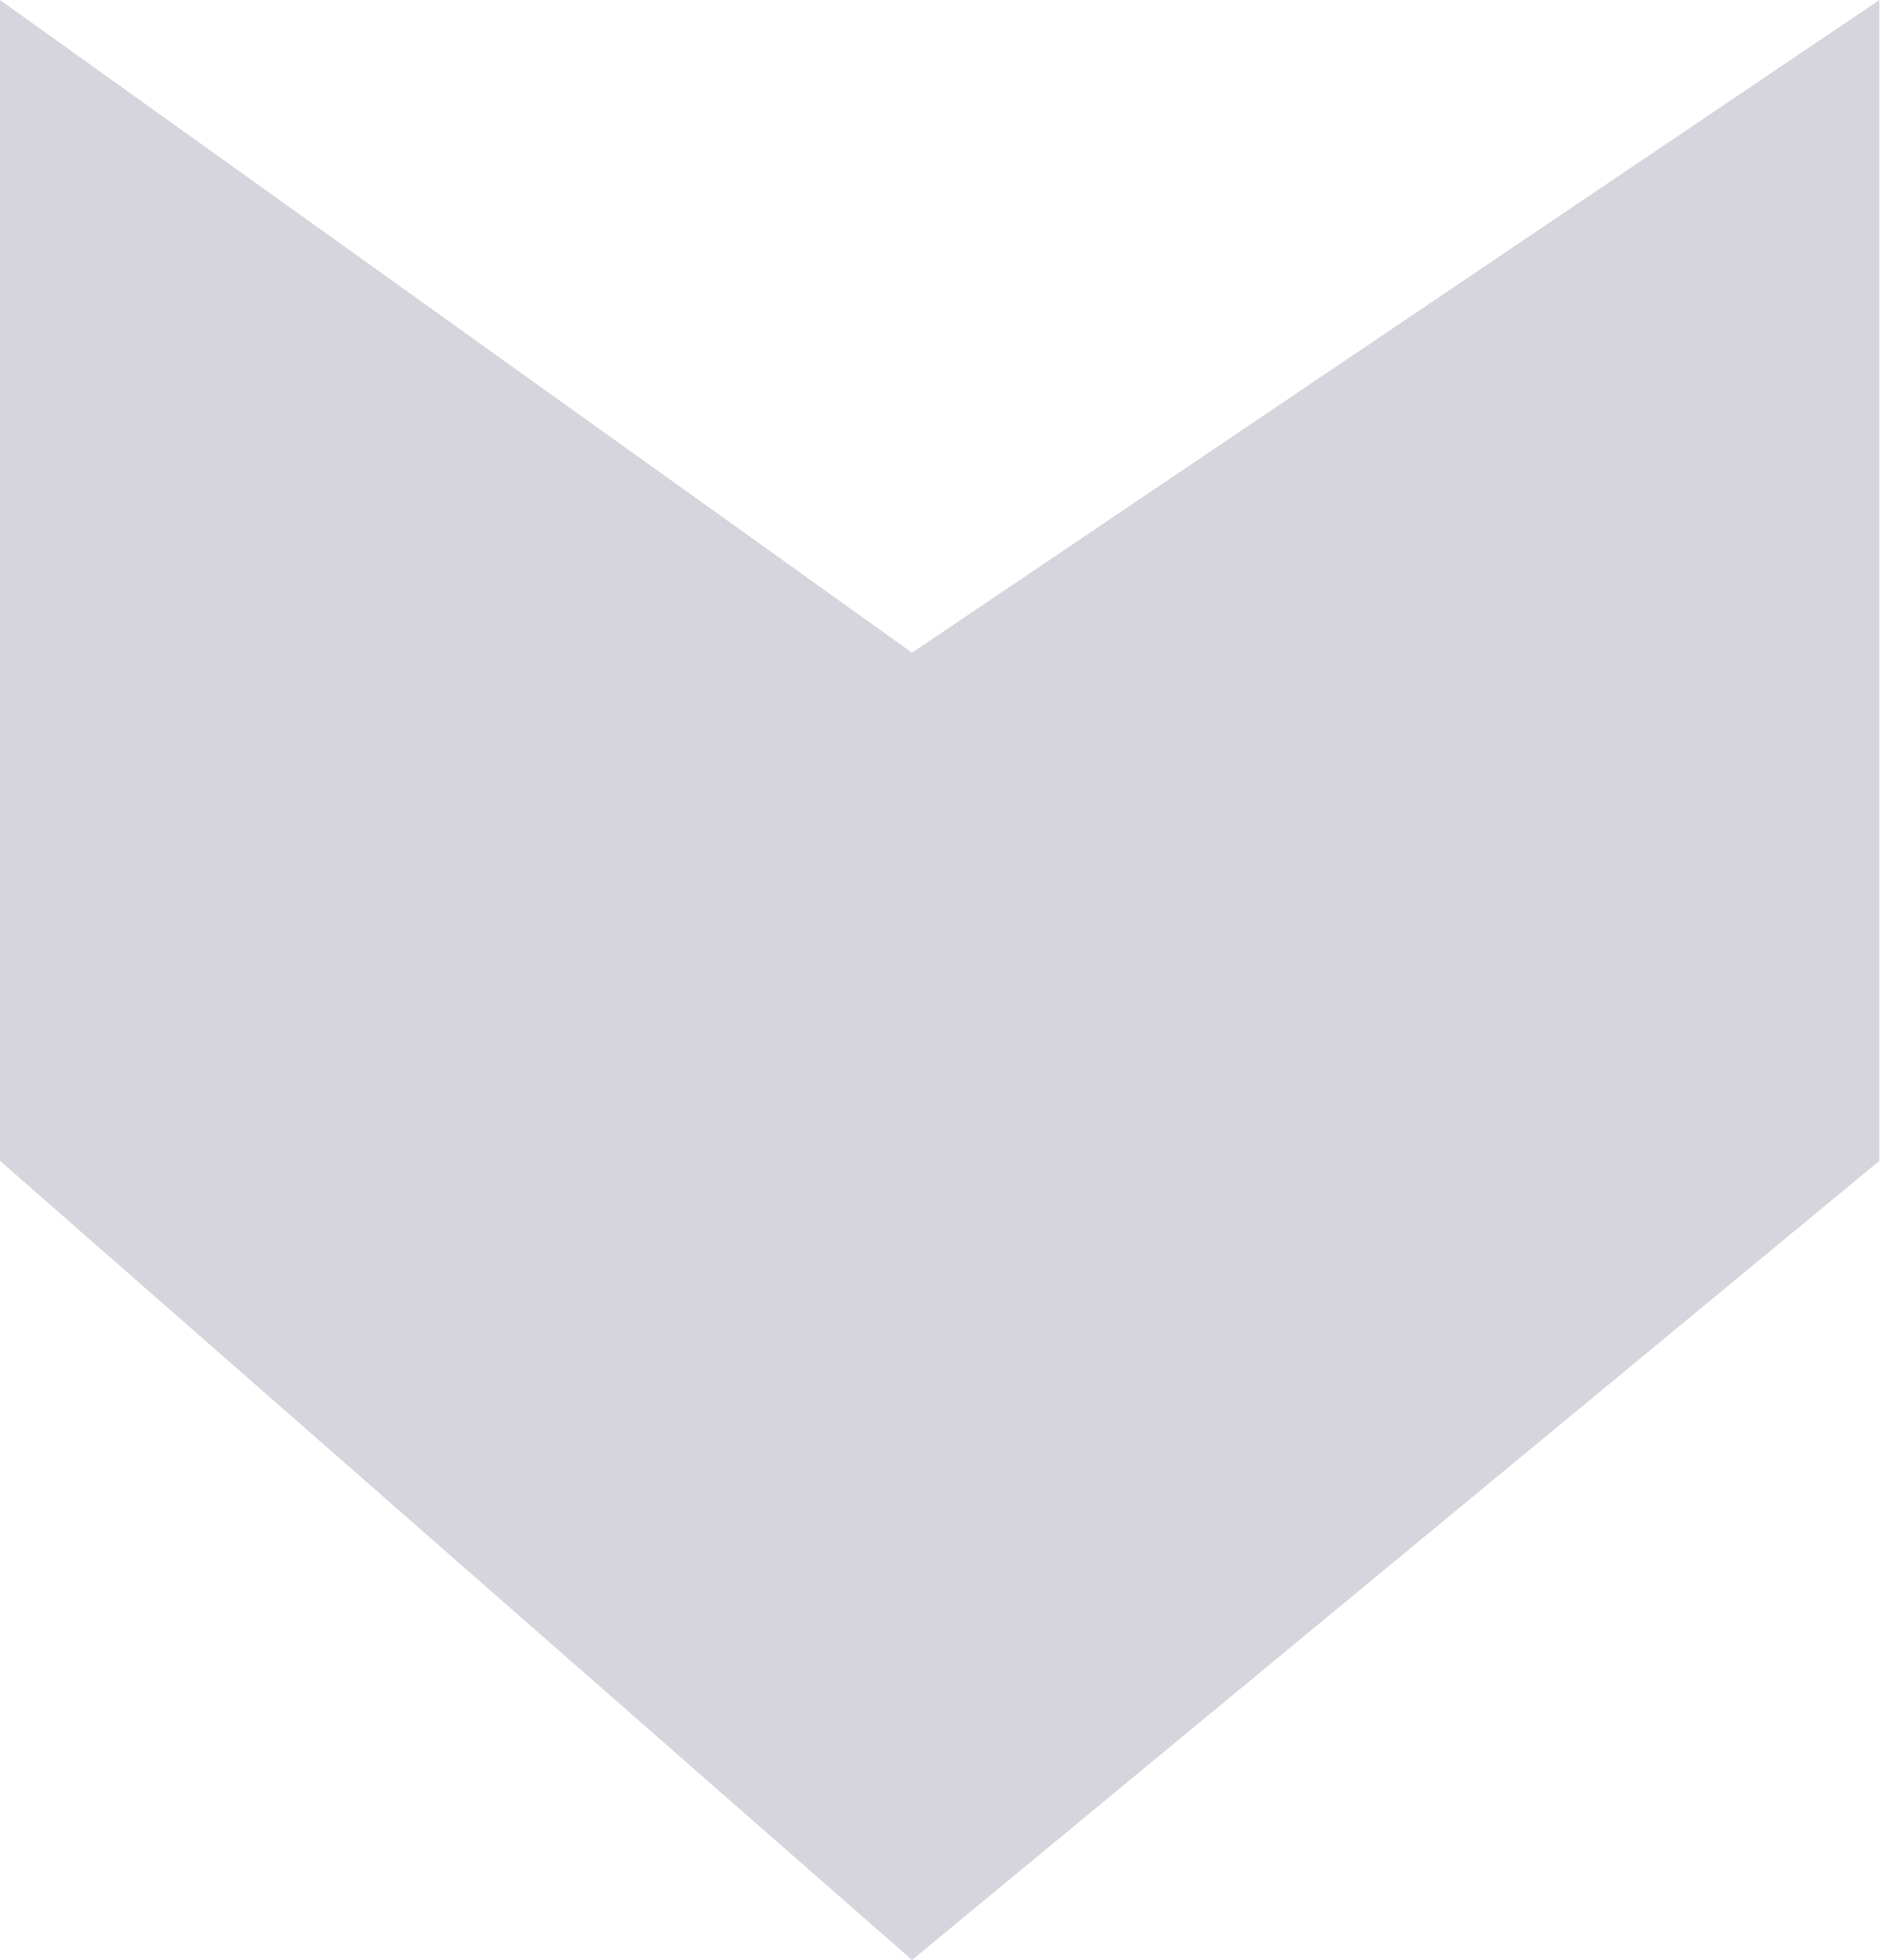
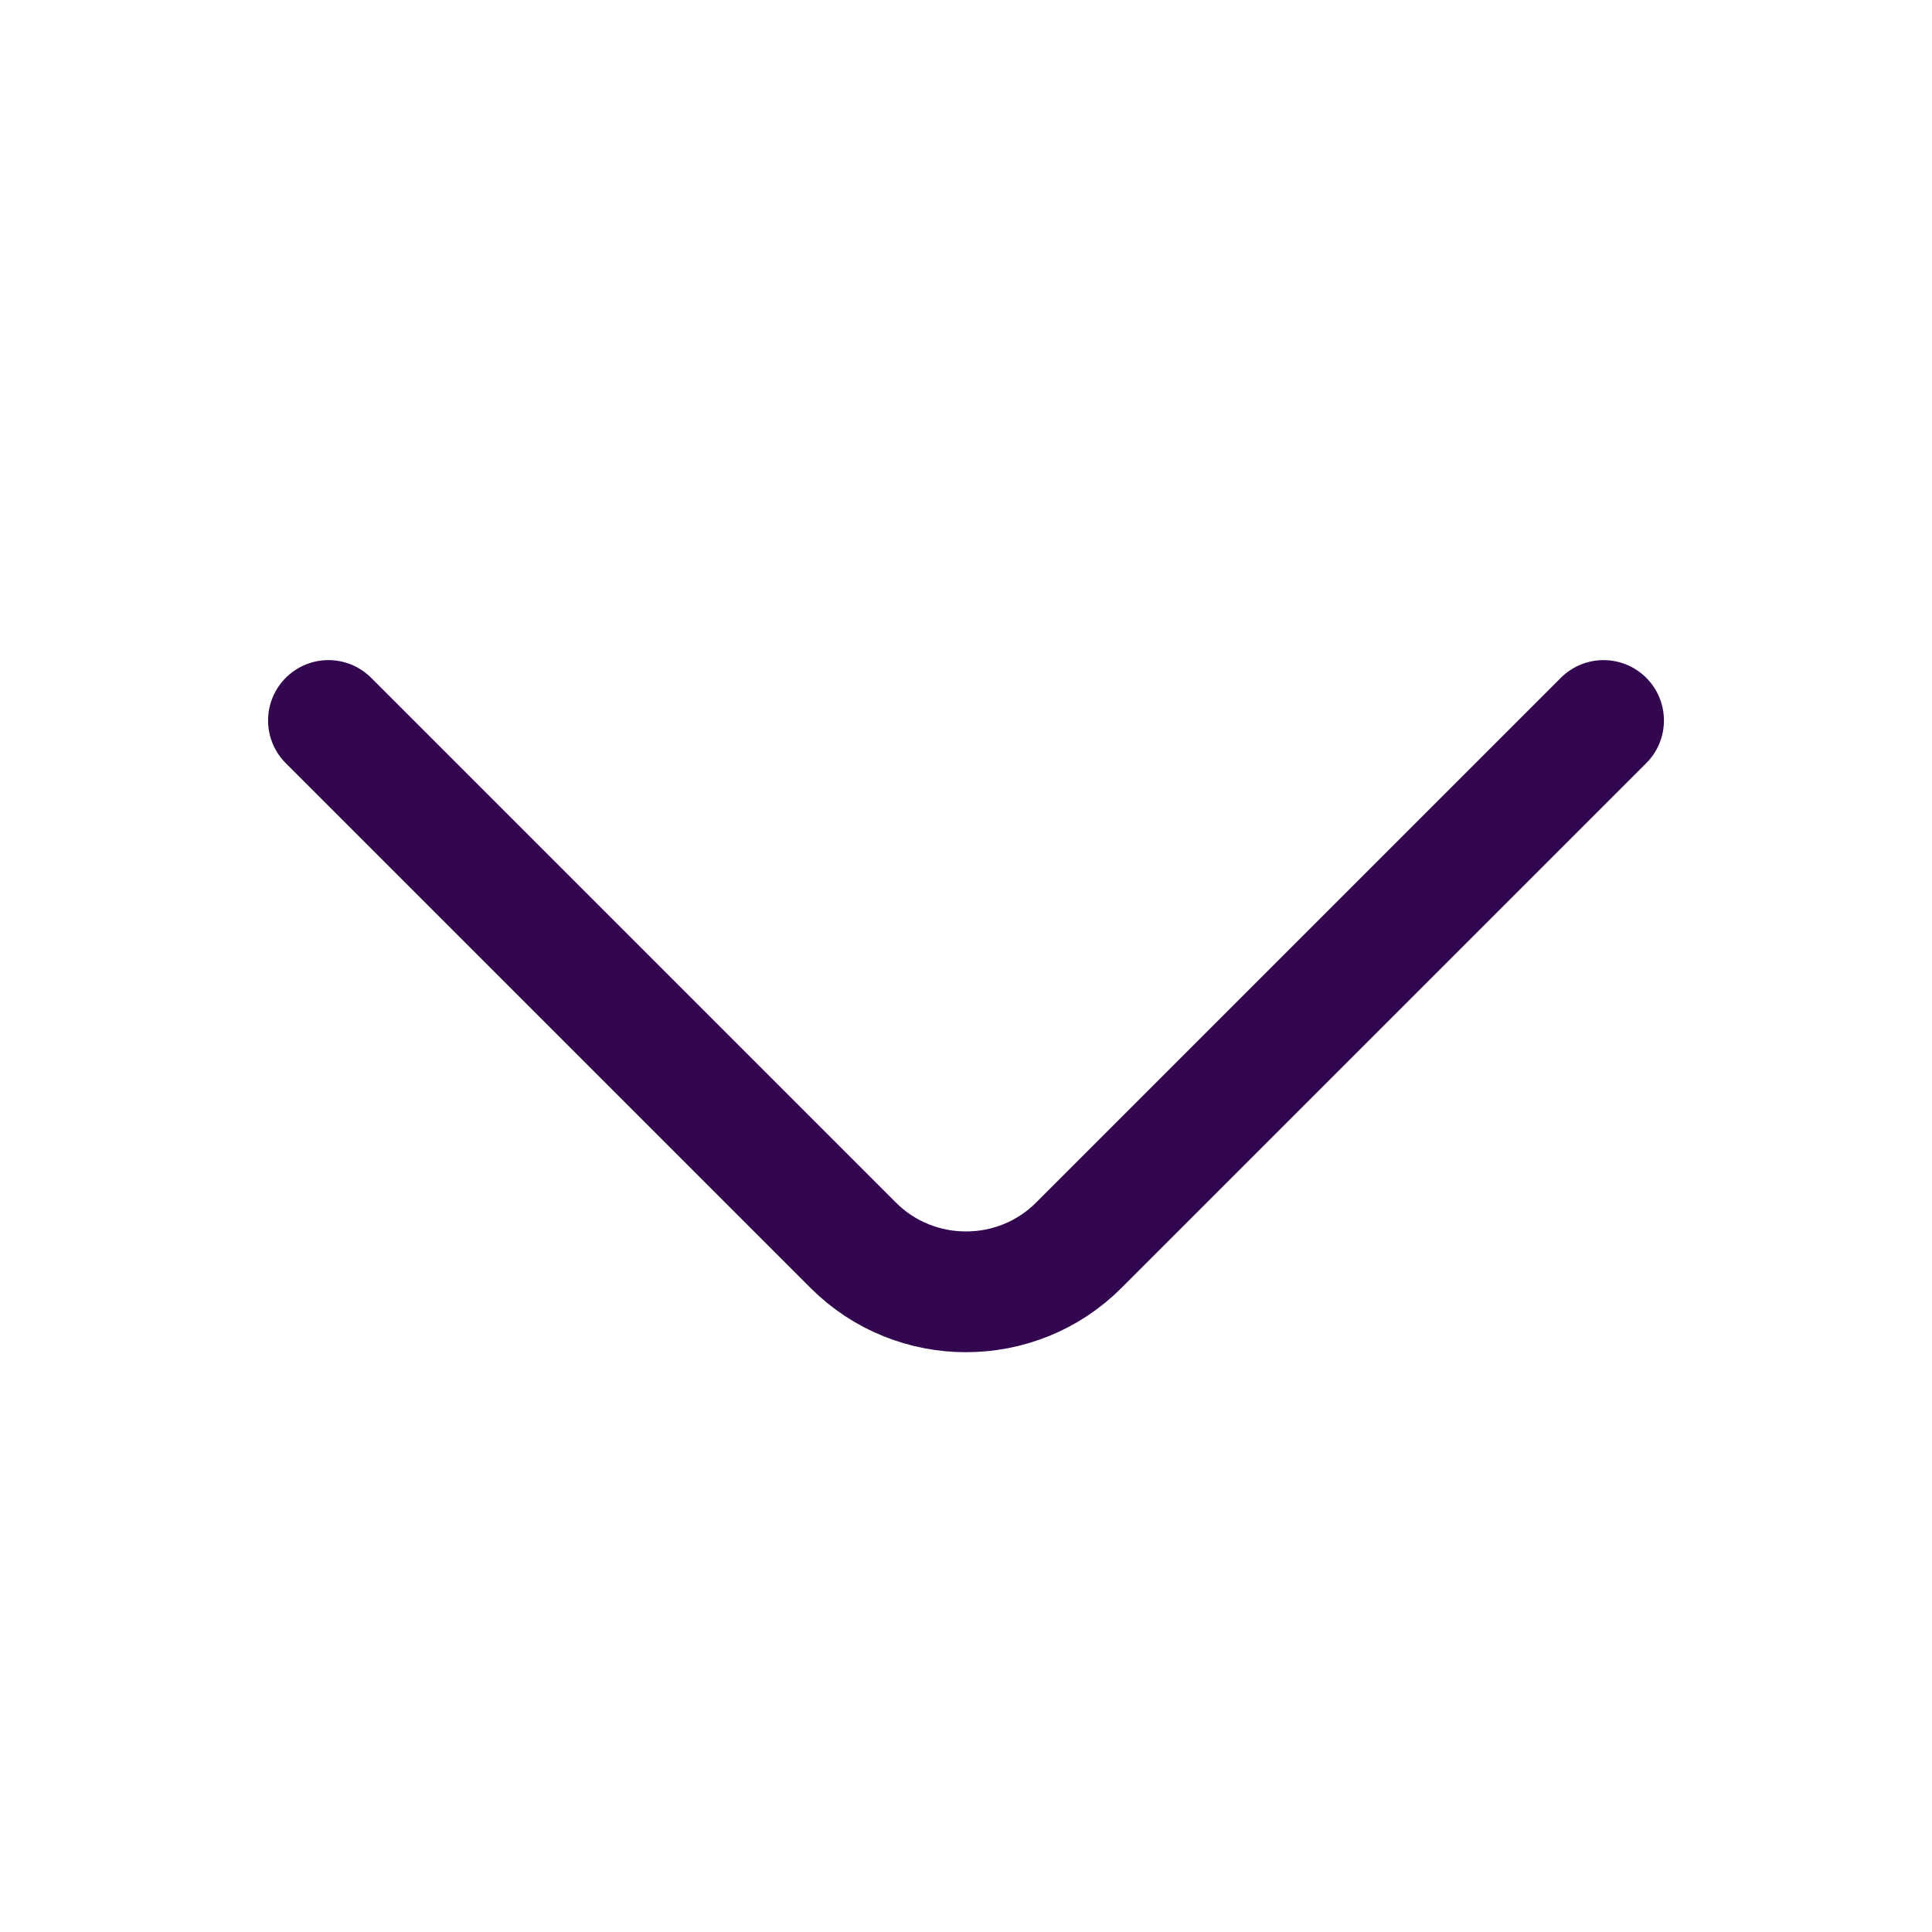
- <svg xmlns="http://www.w3.org/2000/svg" width="10.008" height="10.438" viewBox="0 0 10.008 10.438">
-   <defs>
-     <style>
-       .cls-1 {
-         fill: #d6d5dd;
-       }
-     </style>
-   </defs>
-   <path id="Path_1252" data-name="Path 1252" class="cls-1" d="M2252.909,6732v6.182l4.857,4.256,5.152-4.256V6732l-5.152,3.476Z" transform="translate(-2252.909 -6732)" />
+ <svg xmlns="http://www.w3.org/2000/svg" width="24" height="24" viewBox="0 0 24 24" fill="none">
+   <g id="Icon">
+     <g id="vuesax/linear/arrow-down">
+       <g id="arrow-down">
+         <path id="Vector" d="M19.92 8.95L13.4 15.47C12.63 16.24 11.37 16.24 10.6 15.47L4.08 8.95" stroke="#32074F" stroke-width="1.5" stroke-miterlimit="10" stroke-linecap="round" stroke-linejoin="round" />
+       </g>
+     </g>
+   </g>
</svg>
